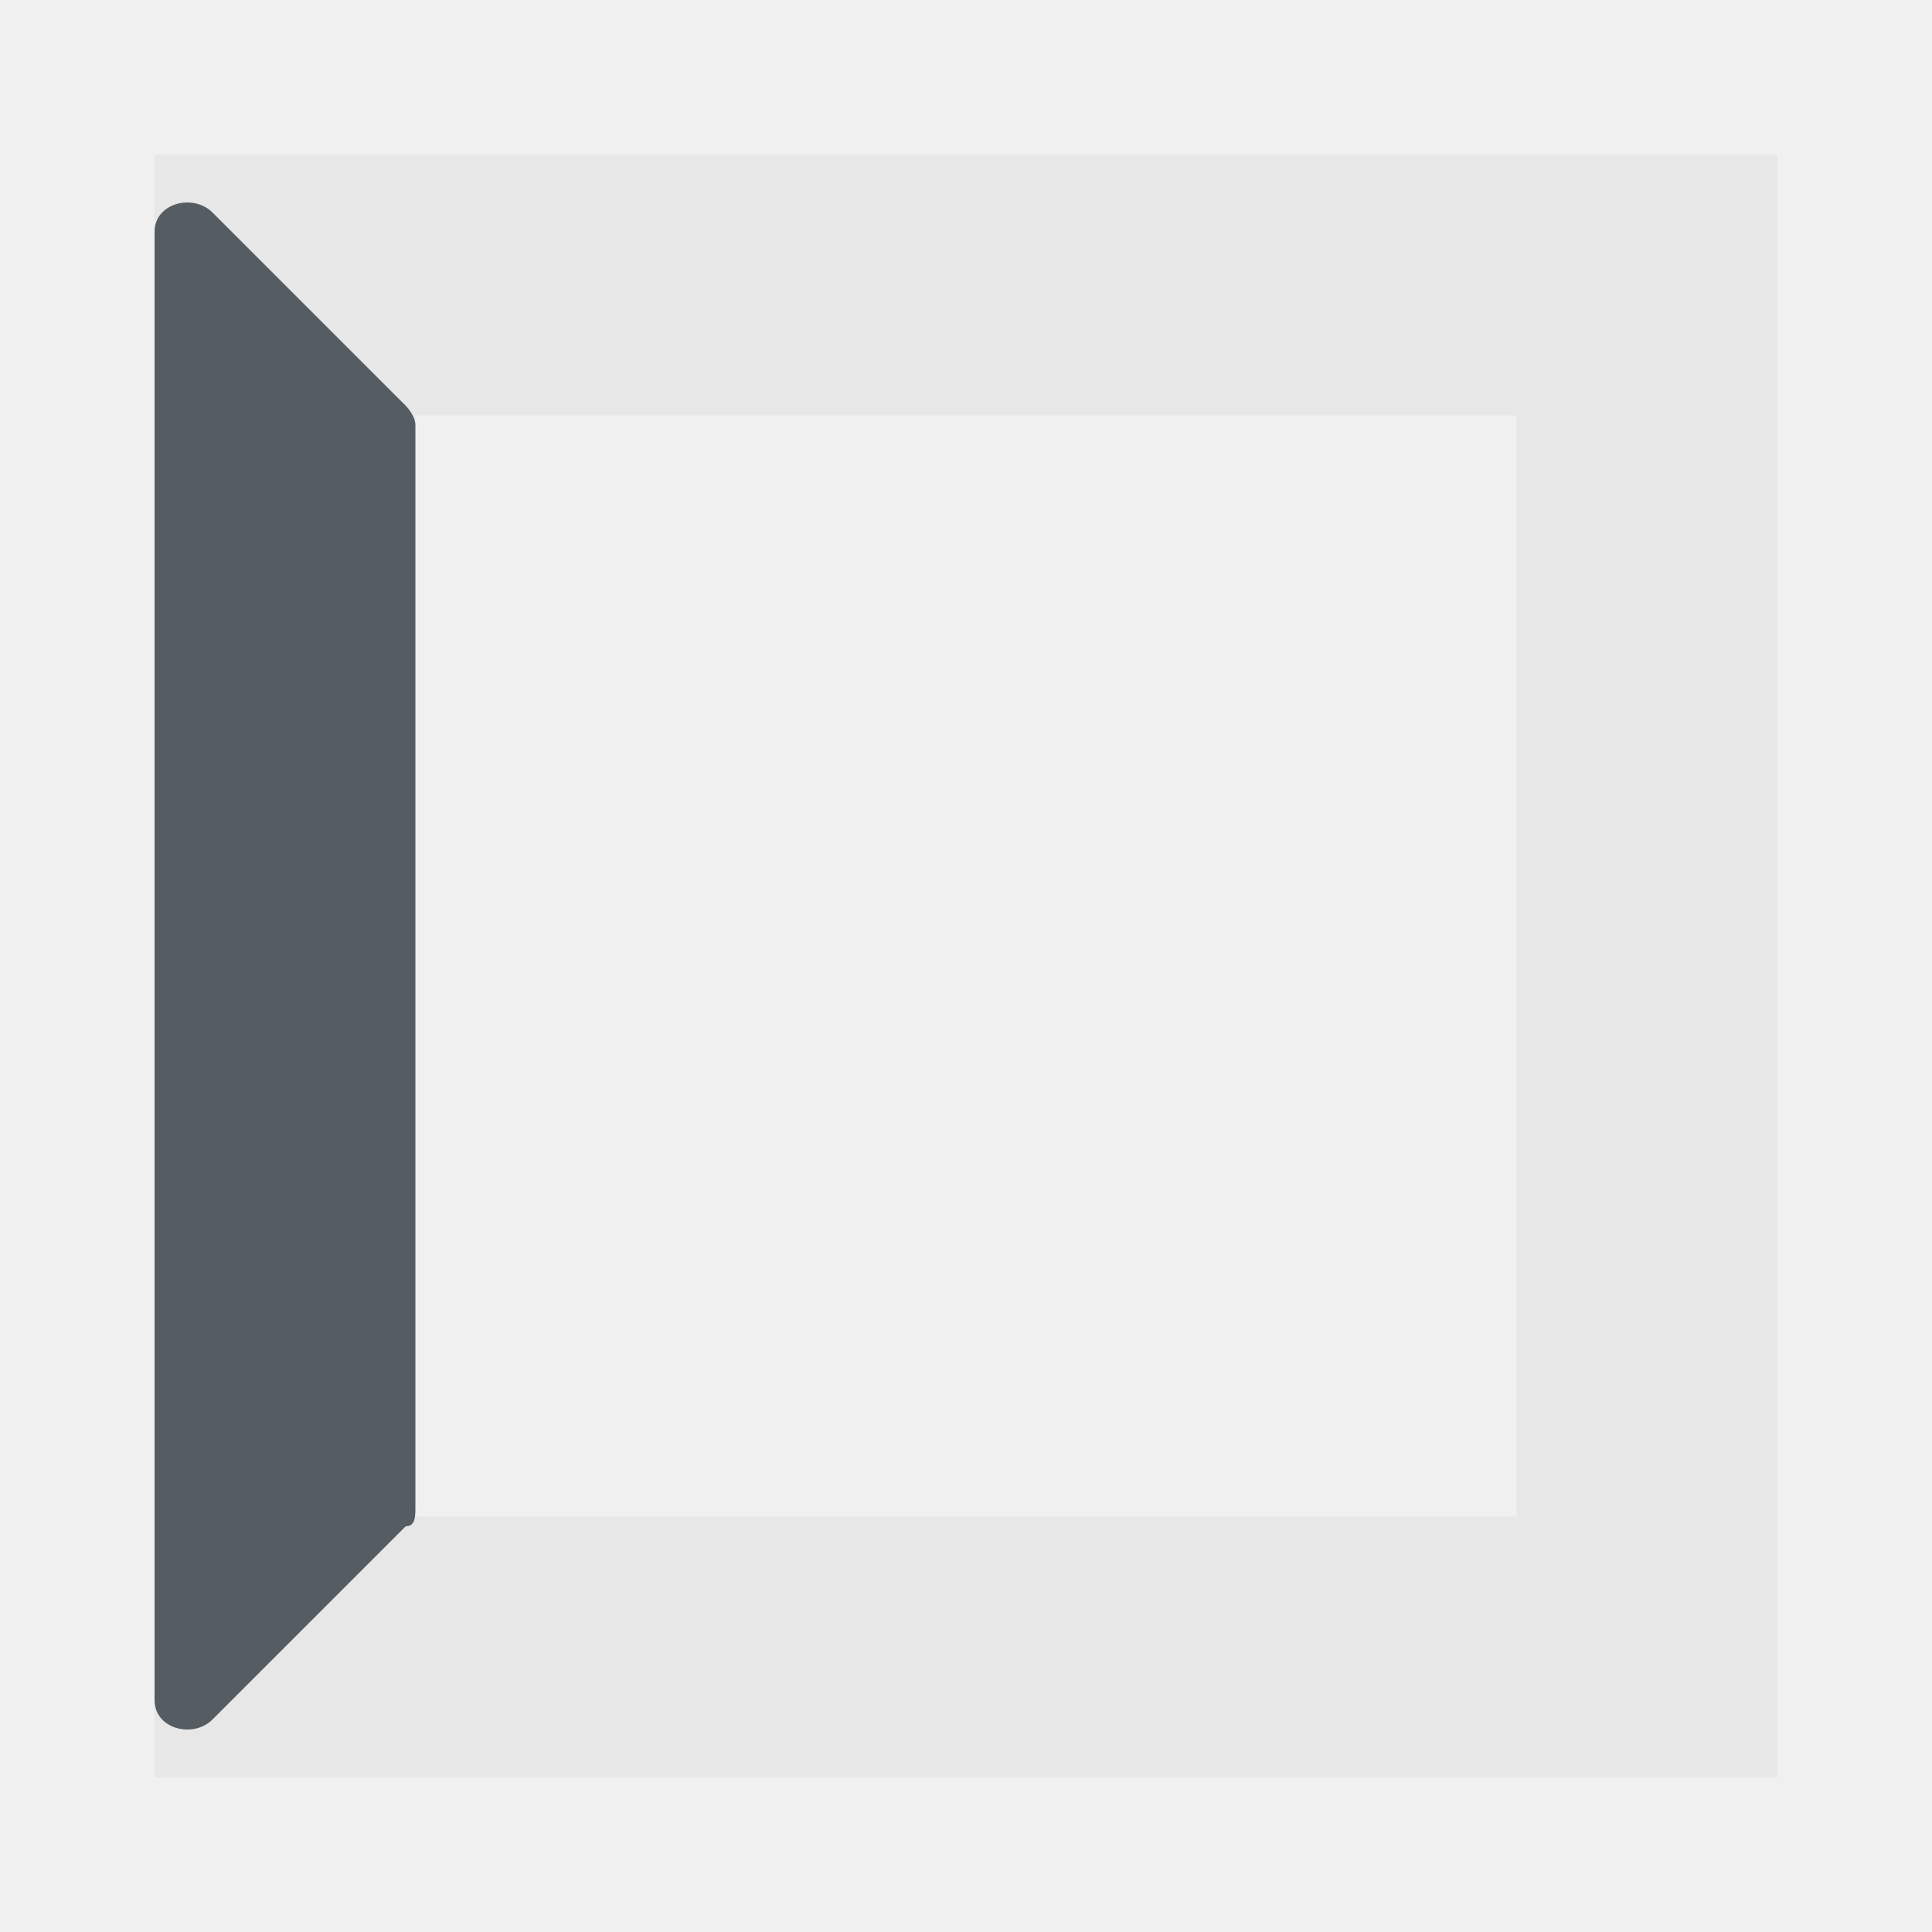
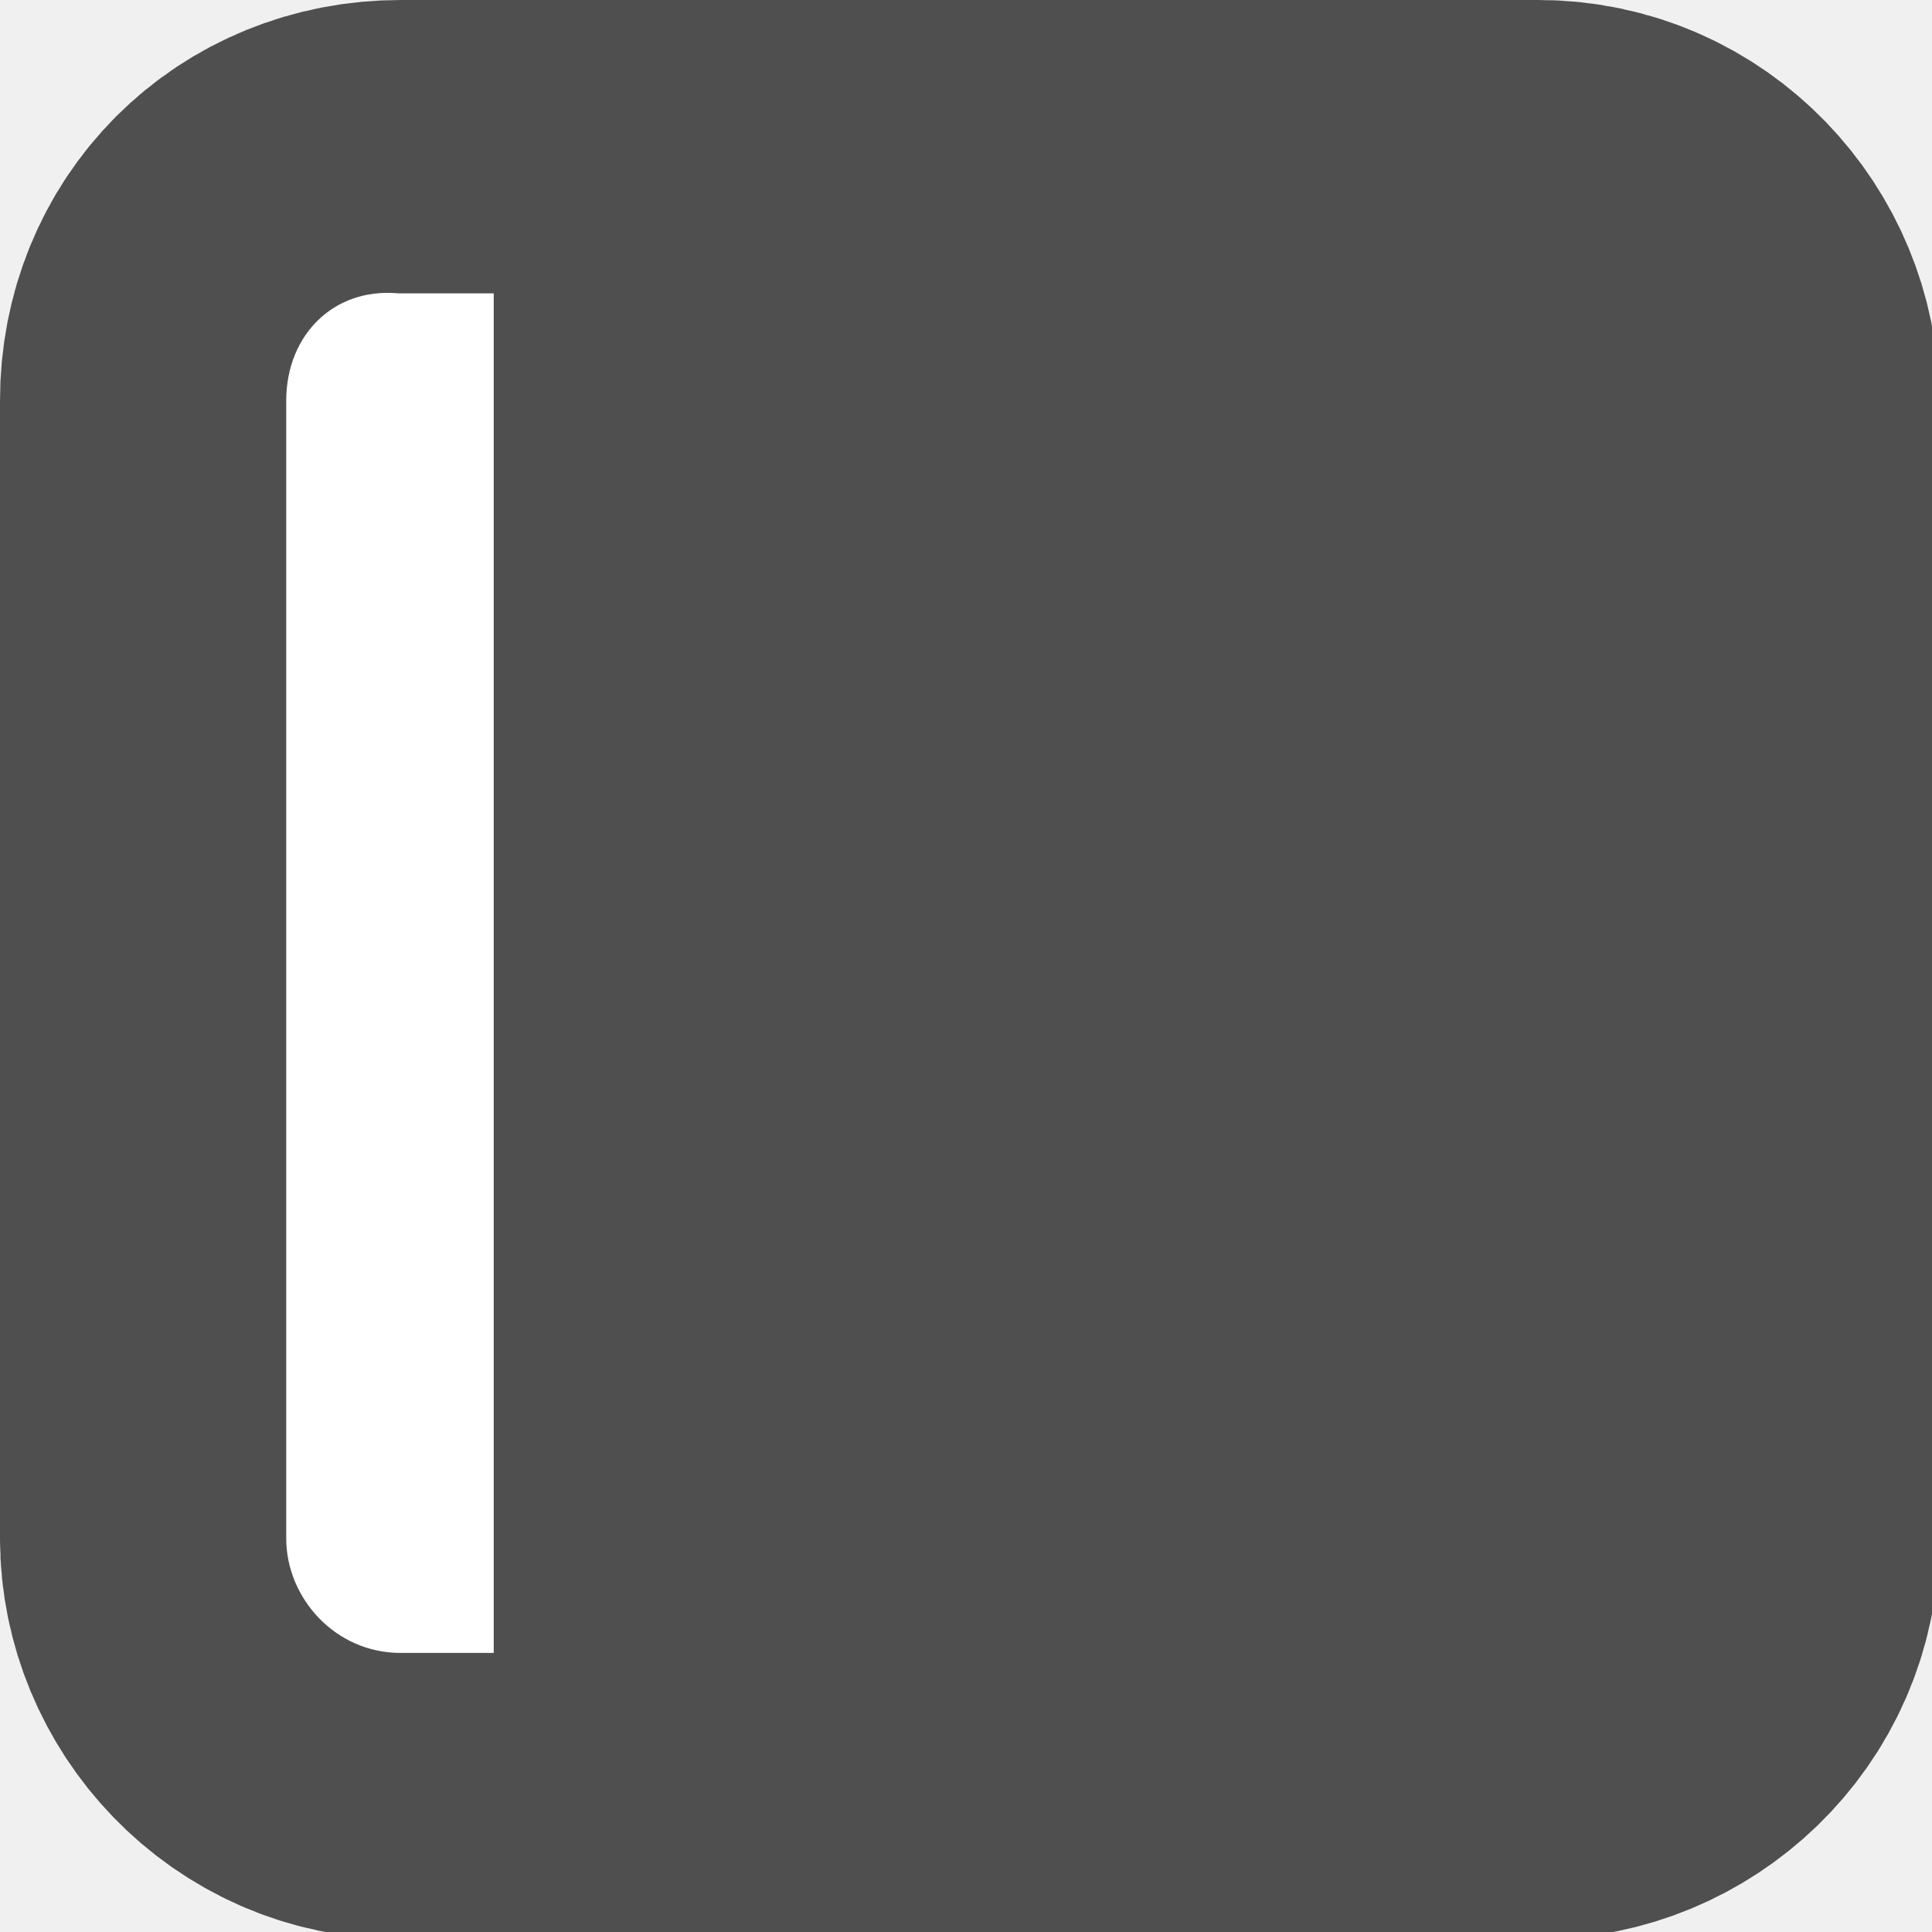
- <svg xmlns="http://www.w3.org/2000/svg" version="1.1" id="Layer_1" x="0px" y="0px" viewBox="0 0 20 20" style="enable-background:new 0 0 20 20;" xml:space="preserve">
+ <svg xmlns="http://www.w3.org/2000/svg" version="1.1" id="Layer_1" x="0px" y="0px" viewBox="0 0 27 27" style="enable-background:new 0 0 27 27;" xml:space="preserve">
  <style type="text/css">
- 	.st0{opacity:6.000000e-02;fill:#555D63;}
- 	.st1{fill:#555D63;}
+ 	.st0{fill-rule:evenodd;clip-rule:evenodd;fill:#504F4F;stroke:#504F4F;stroke-width:7;}
+ 	.st1{fill-rule:evenodd;clip-rule:evenodd;fill:#FFFFFF;stroke:#504F4F;}
</style>
-   <path class="st0" d="M1.6,1.6v16.8h16.8V1.6H1.6z M15.7,15.7H4.3V4.3h11.4V15.7z" />
-   <path class="st1" d="M4.3,4.4v11.2c0,0.1,0,0.2-0.1,0.2l-2,2C2,18,1.6,17.9,1.6,17.6V2.4C1.6,2.1,2,2,2.2,2.2l2,2  C4.2,4.2,4.3,4.3,4.3,4.4z" />
+   <g id="Page-1">
+     <g id="Icons" transform="translate(-173, -147)">
+       <g id="Left" transform="translate(216, 190) scale(1, -1) rotate(-90) translate(-216, -190) translate(177, 151)">
+         <path id="Rectangle" class="st0" d="M1.6-0.5h15.9c1.1,0,2.1,0.9,2.1,2.1v15.9c0,1.1-0.9,2.1-2.1,2.1H1.6c-1.1,0-2.1-0.9-2.1-2.1     V1.6C-0.5,0.4,0.4-0.5,1.6-0.5z" />
+         <path class="st1" d="M1.6-0.5h15.9c1.1,0,2.1,0.9,2.1,2.1v1.8l0,0h-20V1.6C-0.5,0.4,0.4-0.5,1.6-0.5z" />
+       </g>
+     </g>
+   </g>
</svg>
